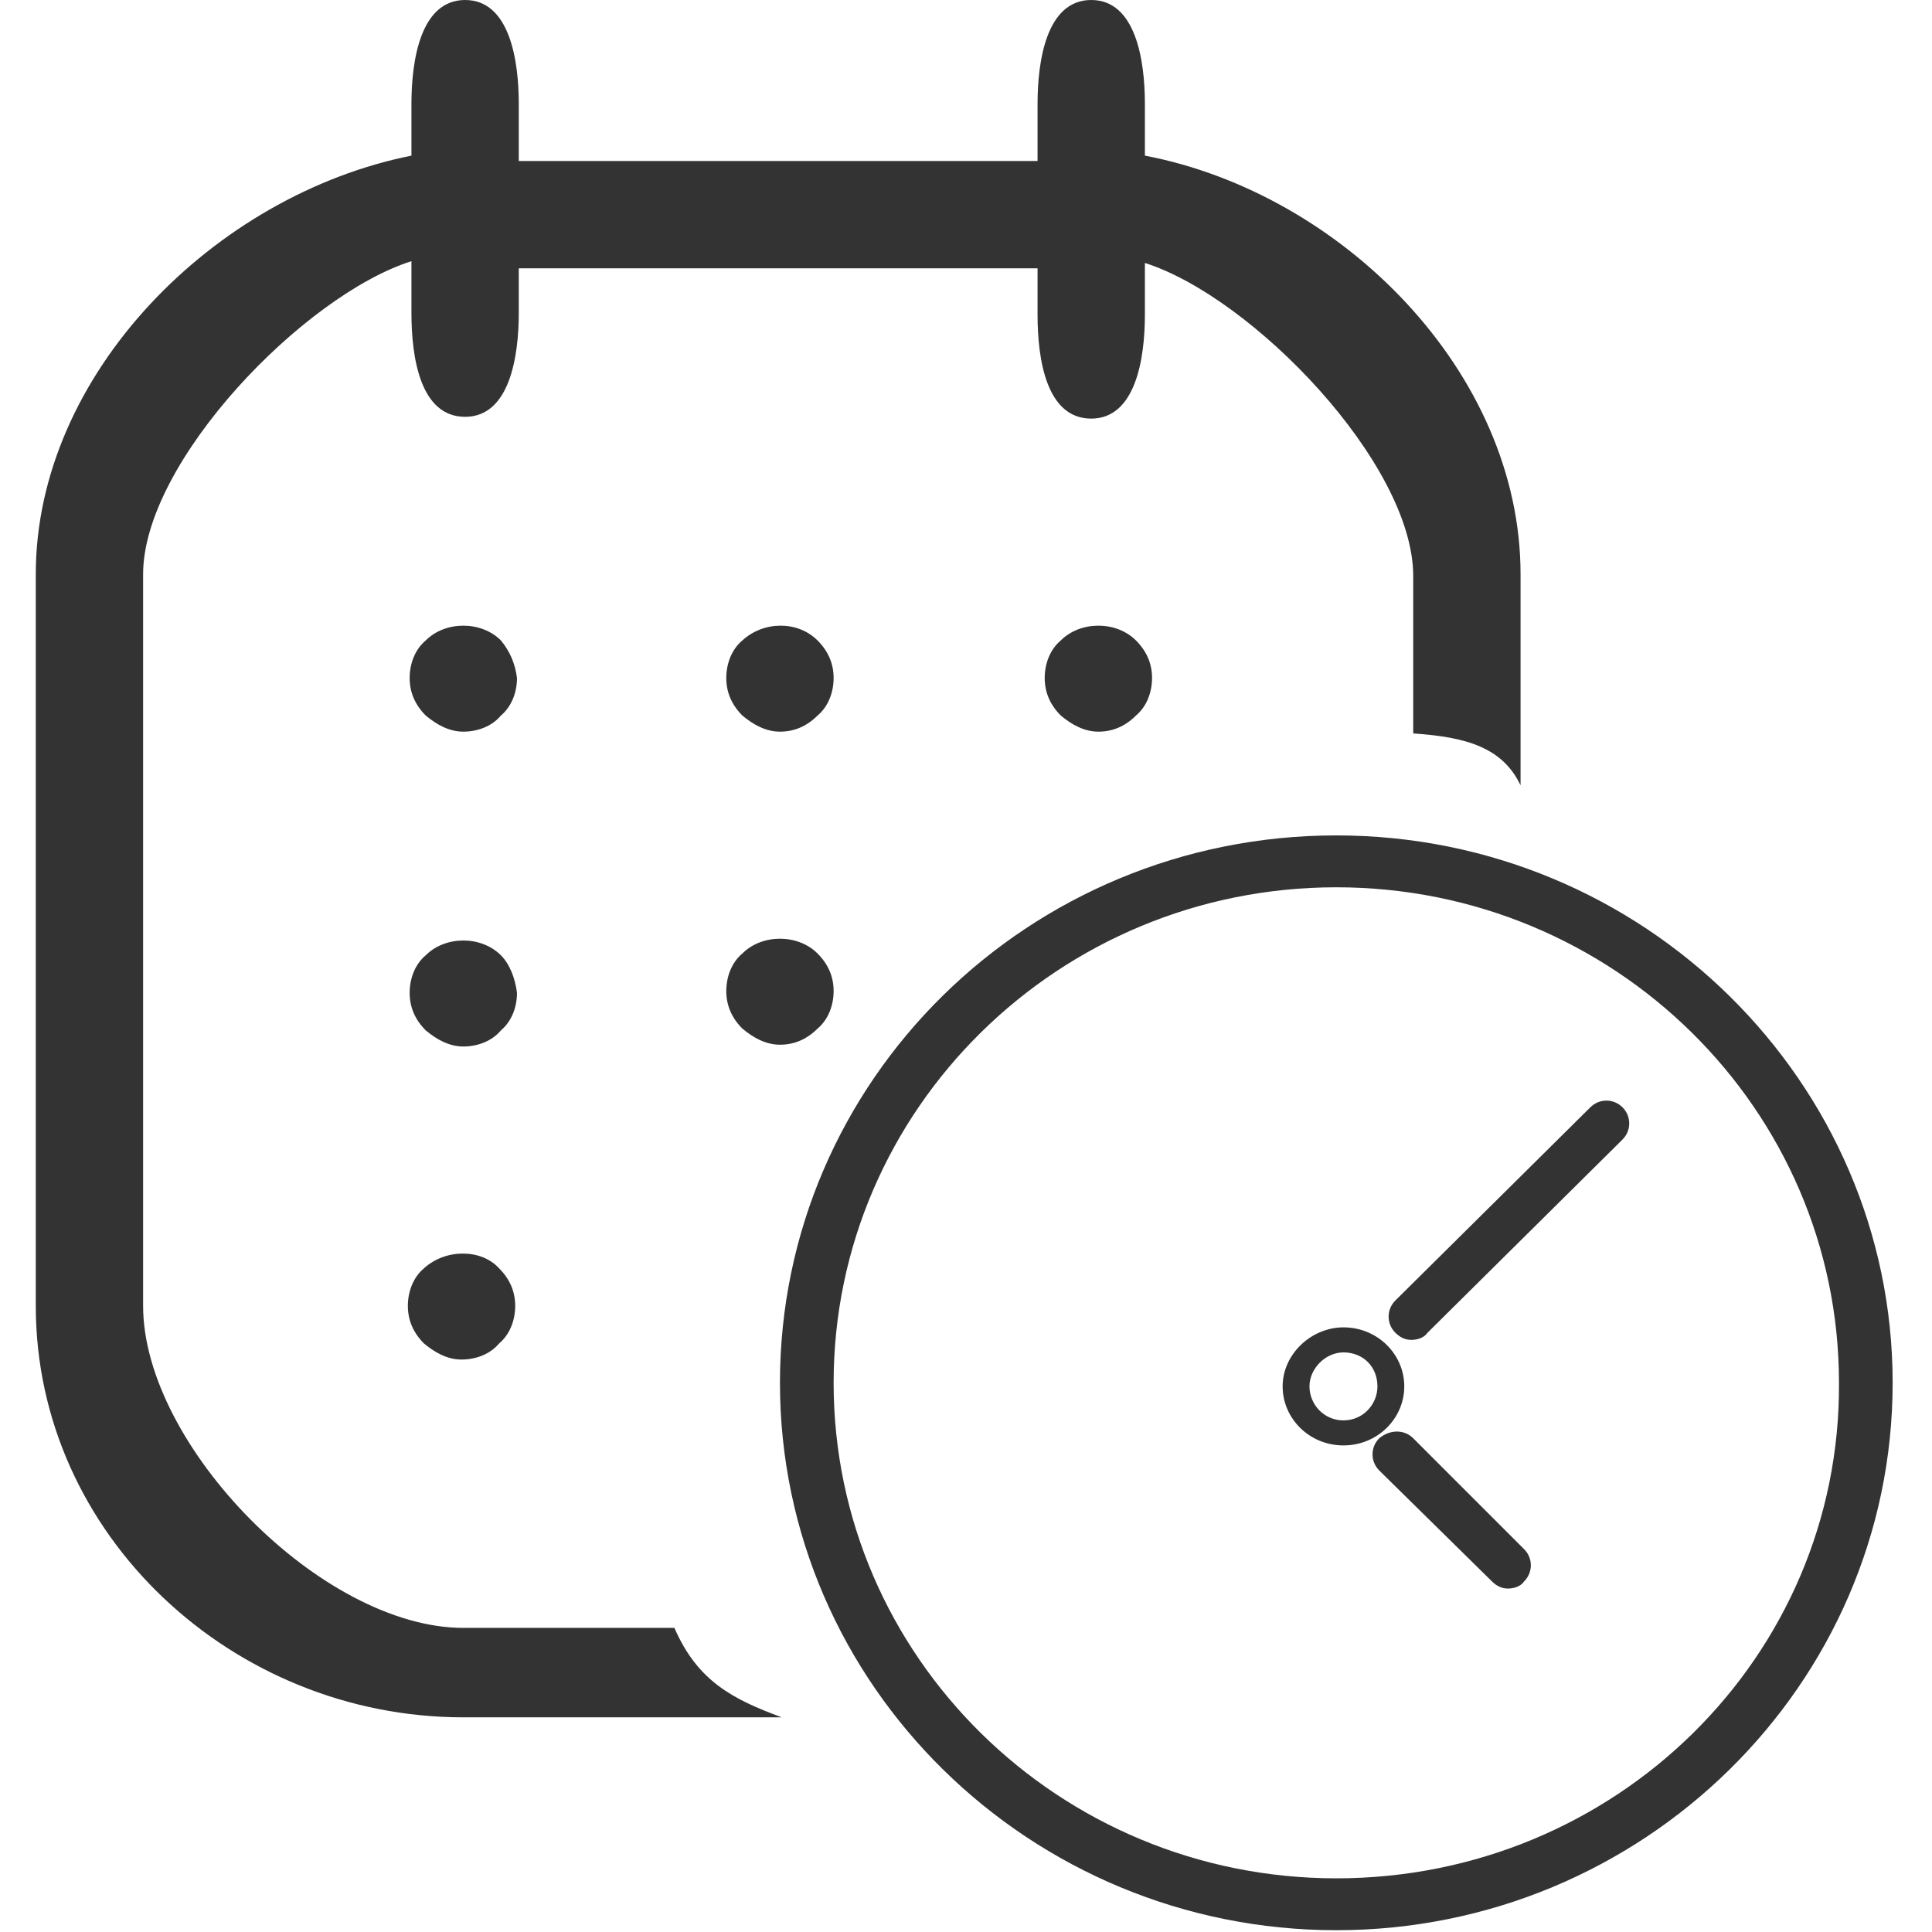
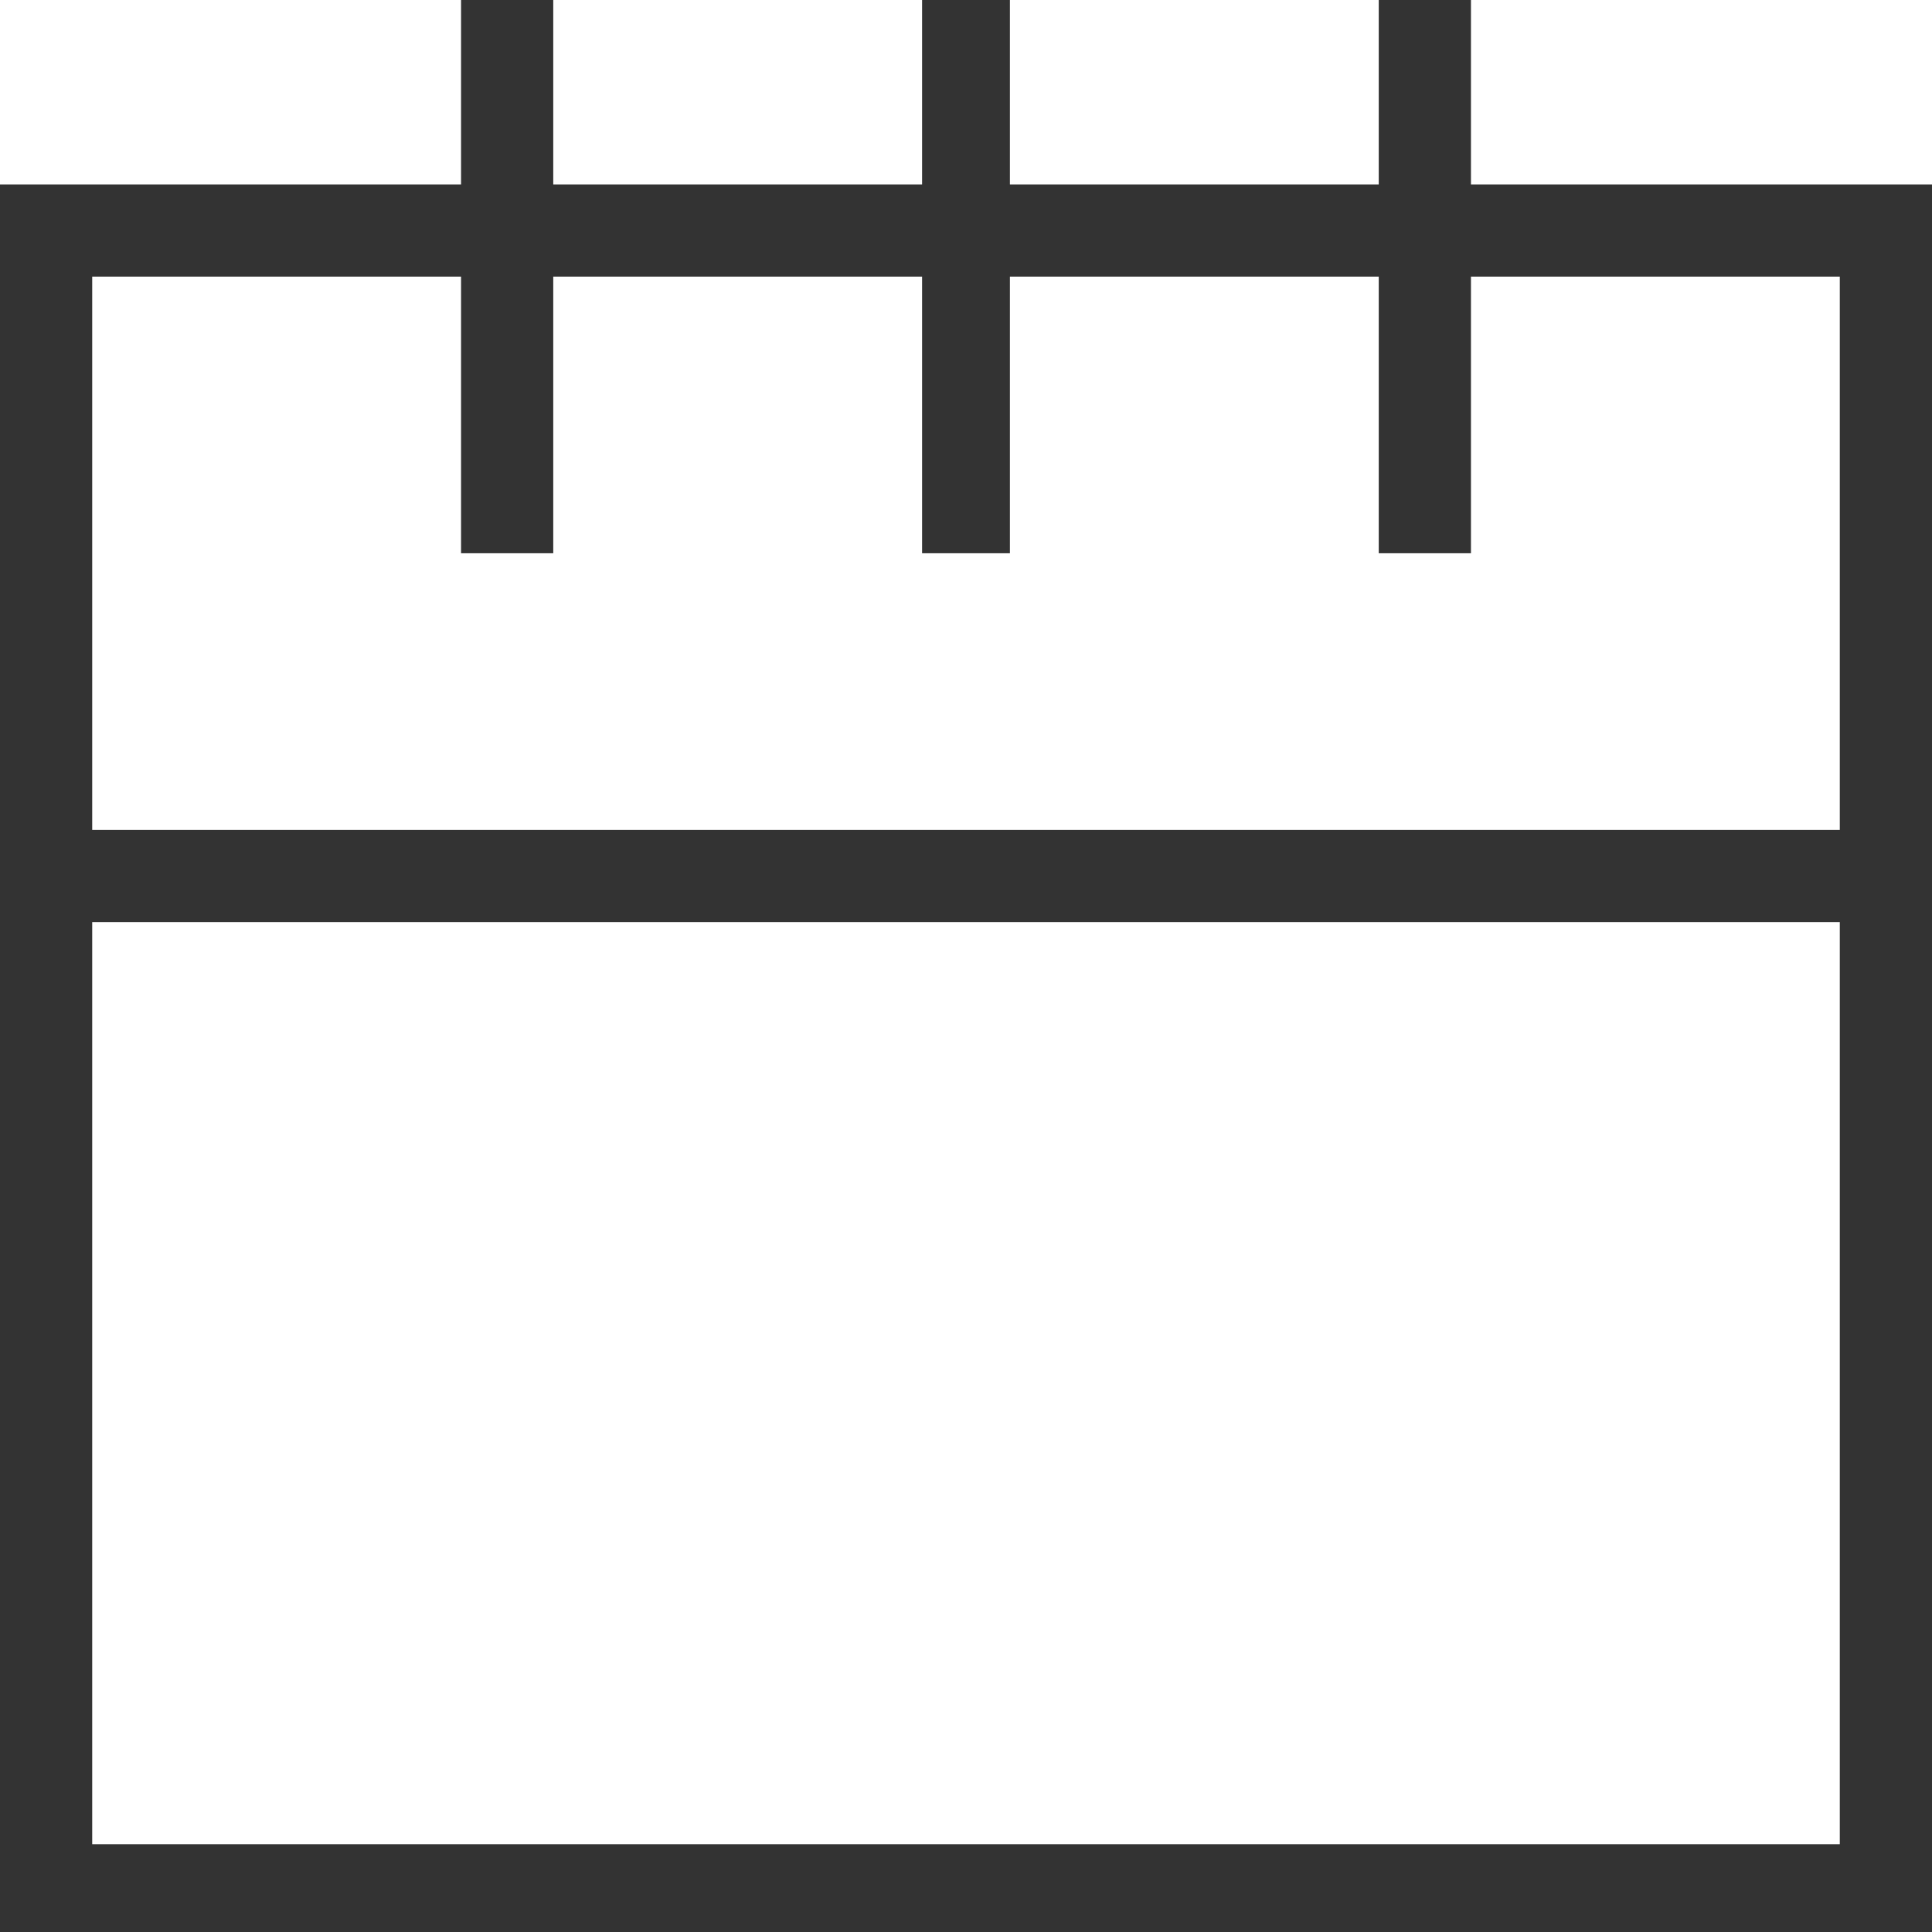
- <svg xmlns="http://www.w3.org/2000/svg" version="1.1" id="Слой_1" x="0px" y="0px" viewBox="0 0 108 108" style="enable-background:new 0 0 108 108;" xml:space="preserve">
+ <svg xmlns="http://www.w3.org/2000/svg" version="1.1" id="Слой_1" x="0px" y="0px" viewBox="0 0 44 44" style="enable-background:new 0 0 44 44;" xml:space="preserve">
  <style type="text/css">
	.st0{fill:#333333;}
</style>
-   <g>
-     <g>
-       <path class="st0" d="M28,35.8c-1.1-1.1-3.1-1.1-4.2,0c-0.6,0.5-0.9,1.3-0.9,2.1s0.3,1.5,0.9,2.1c0.6,0.5,1.3,0.9,2.1,0.9    c0.8,0,1.6-0.3,2.1-0.9c0.6-0.5,0.9-1.3,0.9-2.1C28.8,37.1,28.5,36.4,28,35.8z M41.5,35.8c-0.6,0.5-0.9,1.3-0.9,2.1    s0.3,1.5,0.9,2.1c0.6,0.5,1.3,0.9,2.1,0.9s1.5-0.3,2.1-0.9c0.6-0.5,0.9-1.3,0.9-2.1s-0.3-1.5-0.9-2.1    C44.6,34.7,42.7,34.7,41.5,35.8z M59.3,35.8c-0.6,0.5-0.9,1.3-0.9,2.1s0.3,1.5,0.9,2.1c0.6,0.5,1.3,0.9,2.1,0.9s1.5-0.3,2.1-0.9    c0.6-0.5,0.9-1.3,0.9-2.1s-0.3-1.5-0.9-2.1C62.4,34.7,60.4,34.7,59.3,35.8z M28,53.4c-1.1-1.1-3.1-1.1-4.2,0    c-0.6,0.5-0.9,1.3-0.9,2.1s0.3,1.5,0.9,2.1c0.6,0.5,1.3,0.9,2.1,0.9c0.8,0,1.6-0.3,2.1-0.9c0.6-0.5,0.9-1.3,0.9-2.1    C28.8,54.7,28.5,53.9,28,53.4z M46.6,55.4c0-0.8-0.3-1.5-0.9-2.1c-1.1-1.1-3.1-1.1-4.2,0c-0.6,0.5-0.9,1.3-0.9,2.1    s0.3,1.5,0.9,2.1c0.6,0.5,1.3,0.9,2.1,0.9s1.5-0.3,2.1-0.9C46.3,57,46.6,56.2,46.6,55.4z M23.7,70.9c-0.6,0.5-0.9,1.3-0.9,2.1    c0,0.8,0.3,1.5,0.9,2.1c0.6,0.5,1.3,0.9,2.1,0.9c0.8,0,1.6-0.3,2.1-0.9c0.6-0.5,0.9-1.3,0.9-2.1c0-0.8-0.3-1.5-0.9-2.1    C26.9,69.8,24.9,69.8,23.7,70.9z M37.7,91H25.9C18,91,8,80.8,8,73V32.1c0-6.3,9-15.6,15-17.5v2.9c0,2.5,0.5,5.8,3,5.8s3-3.4,3-5.8    V15h29v2.6c0,2.5,0.5,5.8,3,5.8s3-3.4,3-5.8v-2.9c6,1.9,15,11.2,15,17.5V41c3,0.2,5,0.8,6,2.9V32.1c0-11.3-10-21.3-21-23.4V5.8    C64,3.4,63.5,0,61,0s-3,3.4-3,5.8V9H29V5.8C29,3.4,28.5,0,26,0s-3,3.4-3,5.8v2.9C12,10.9,2,20.9,2,32.1V73c0,12.8,11,23,23.9,23    h17.8C41,95,39,94,37.7,91z M74.7,46.7c-17.2,0-31.1,13.7-31.1,30.6s14,30.6,31.1,30.6s31.1-13.7,31.1-30.6    C105.8,60.5,91.9,46.7,74.7,46.7z M74.7,105c-15.5,0-28.1-12.4-28.1-27.7s12.6-27.7,28.1-27.7s28.1,12.4,28.1,27.7    C102.9,92.6,90.3,105,74.7,105z M78.5,77.5c0-1.8-1.5-3.3-3.4-3.3c-1.8,0-3.4,1.5-3.4,3.3s1.5,3.3,3.4,3.3S78.5,79.3,78.5,77.5z     M75.1,79.4c-1.1,0-1.9-0.9-1.9-1.9s0.9-1.9,1.9-1.9c1.1,0,1.9,0.8,1.9,1.9C77,78.5,76.2,79.4,75.1,79.4z M88.9,61.9L78,72.7    c-0.5,0.5-0.5,1.3,0,1.8c0.3,0.3,0.6,0.4,0.9,0.4s0.7-0.1,0.9-0.4l10.9-10.8c0.5-0.5,0.5-1.3,0-1.8C90.2,61.4,89.4,61.4,88.9,61.9    z M79,80.4c-0.5-0.5-1.3-0.5-1.9,0c-0.5,0.5-0.5,1.3,0,1.8l6.3,6.2c0.3,0.3,0.6,0.4,0.9,0.4s0.7-0.1,0.9-0.4    c0.5-0.5,0.5-1.3,0-1.8L79,80.4z" />
-     </g>
-   </g>
+   <path class="st0" d="M33.5,4.2V0h-2.1v4.2H23V0H21v4.2h-8.4V0h-2.1v4.2H0V44h44V4.2H33.5z M10.5,6.3v6.3h2.1V6.3H21v6.3H23V6.3h8.4  v6.3h2.1V6.3h8.4v12.6H2.1V6.3H10.5z M2.1,41.9V21h39.8v21H2.1z" />
</svg>
